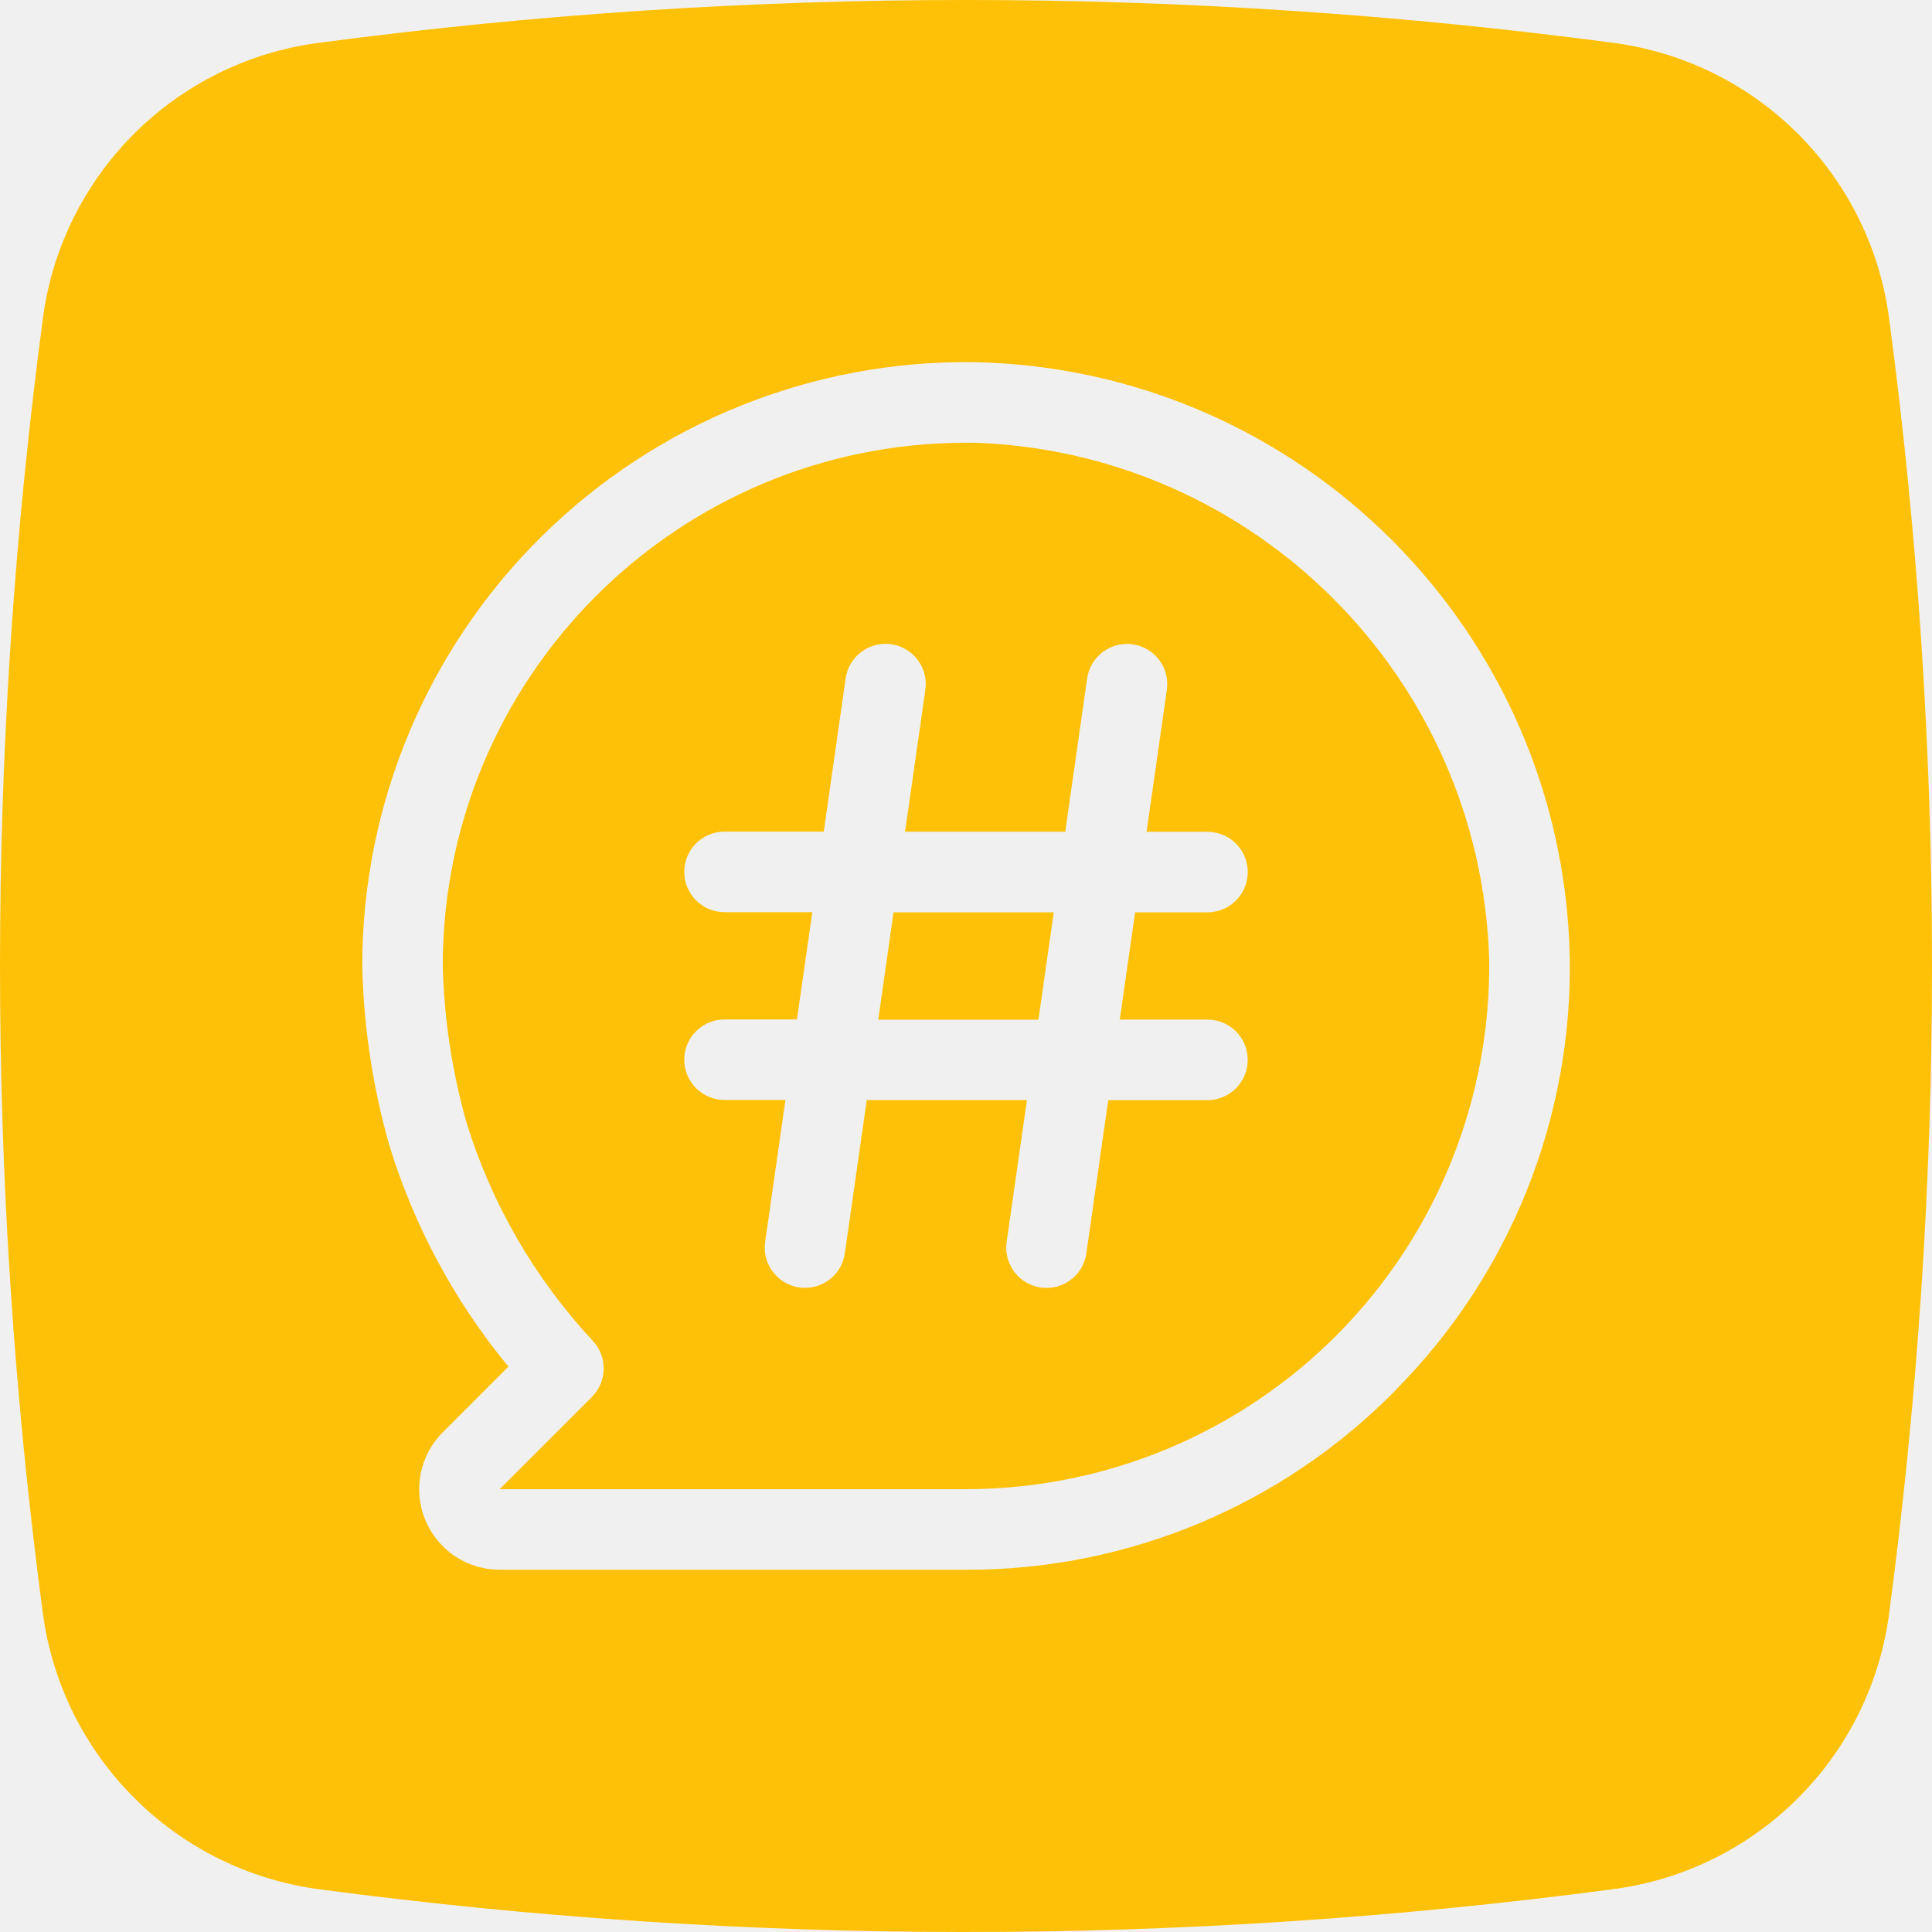
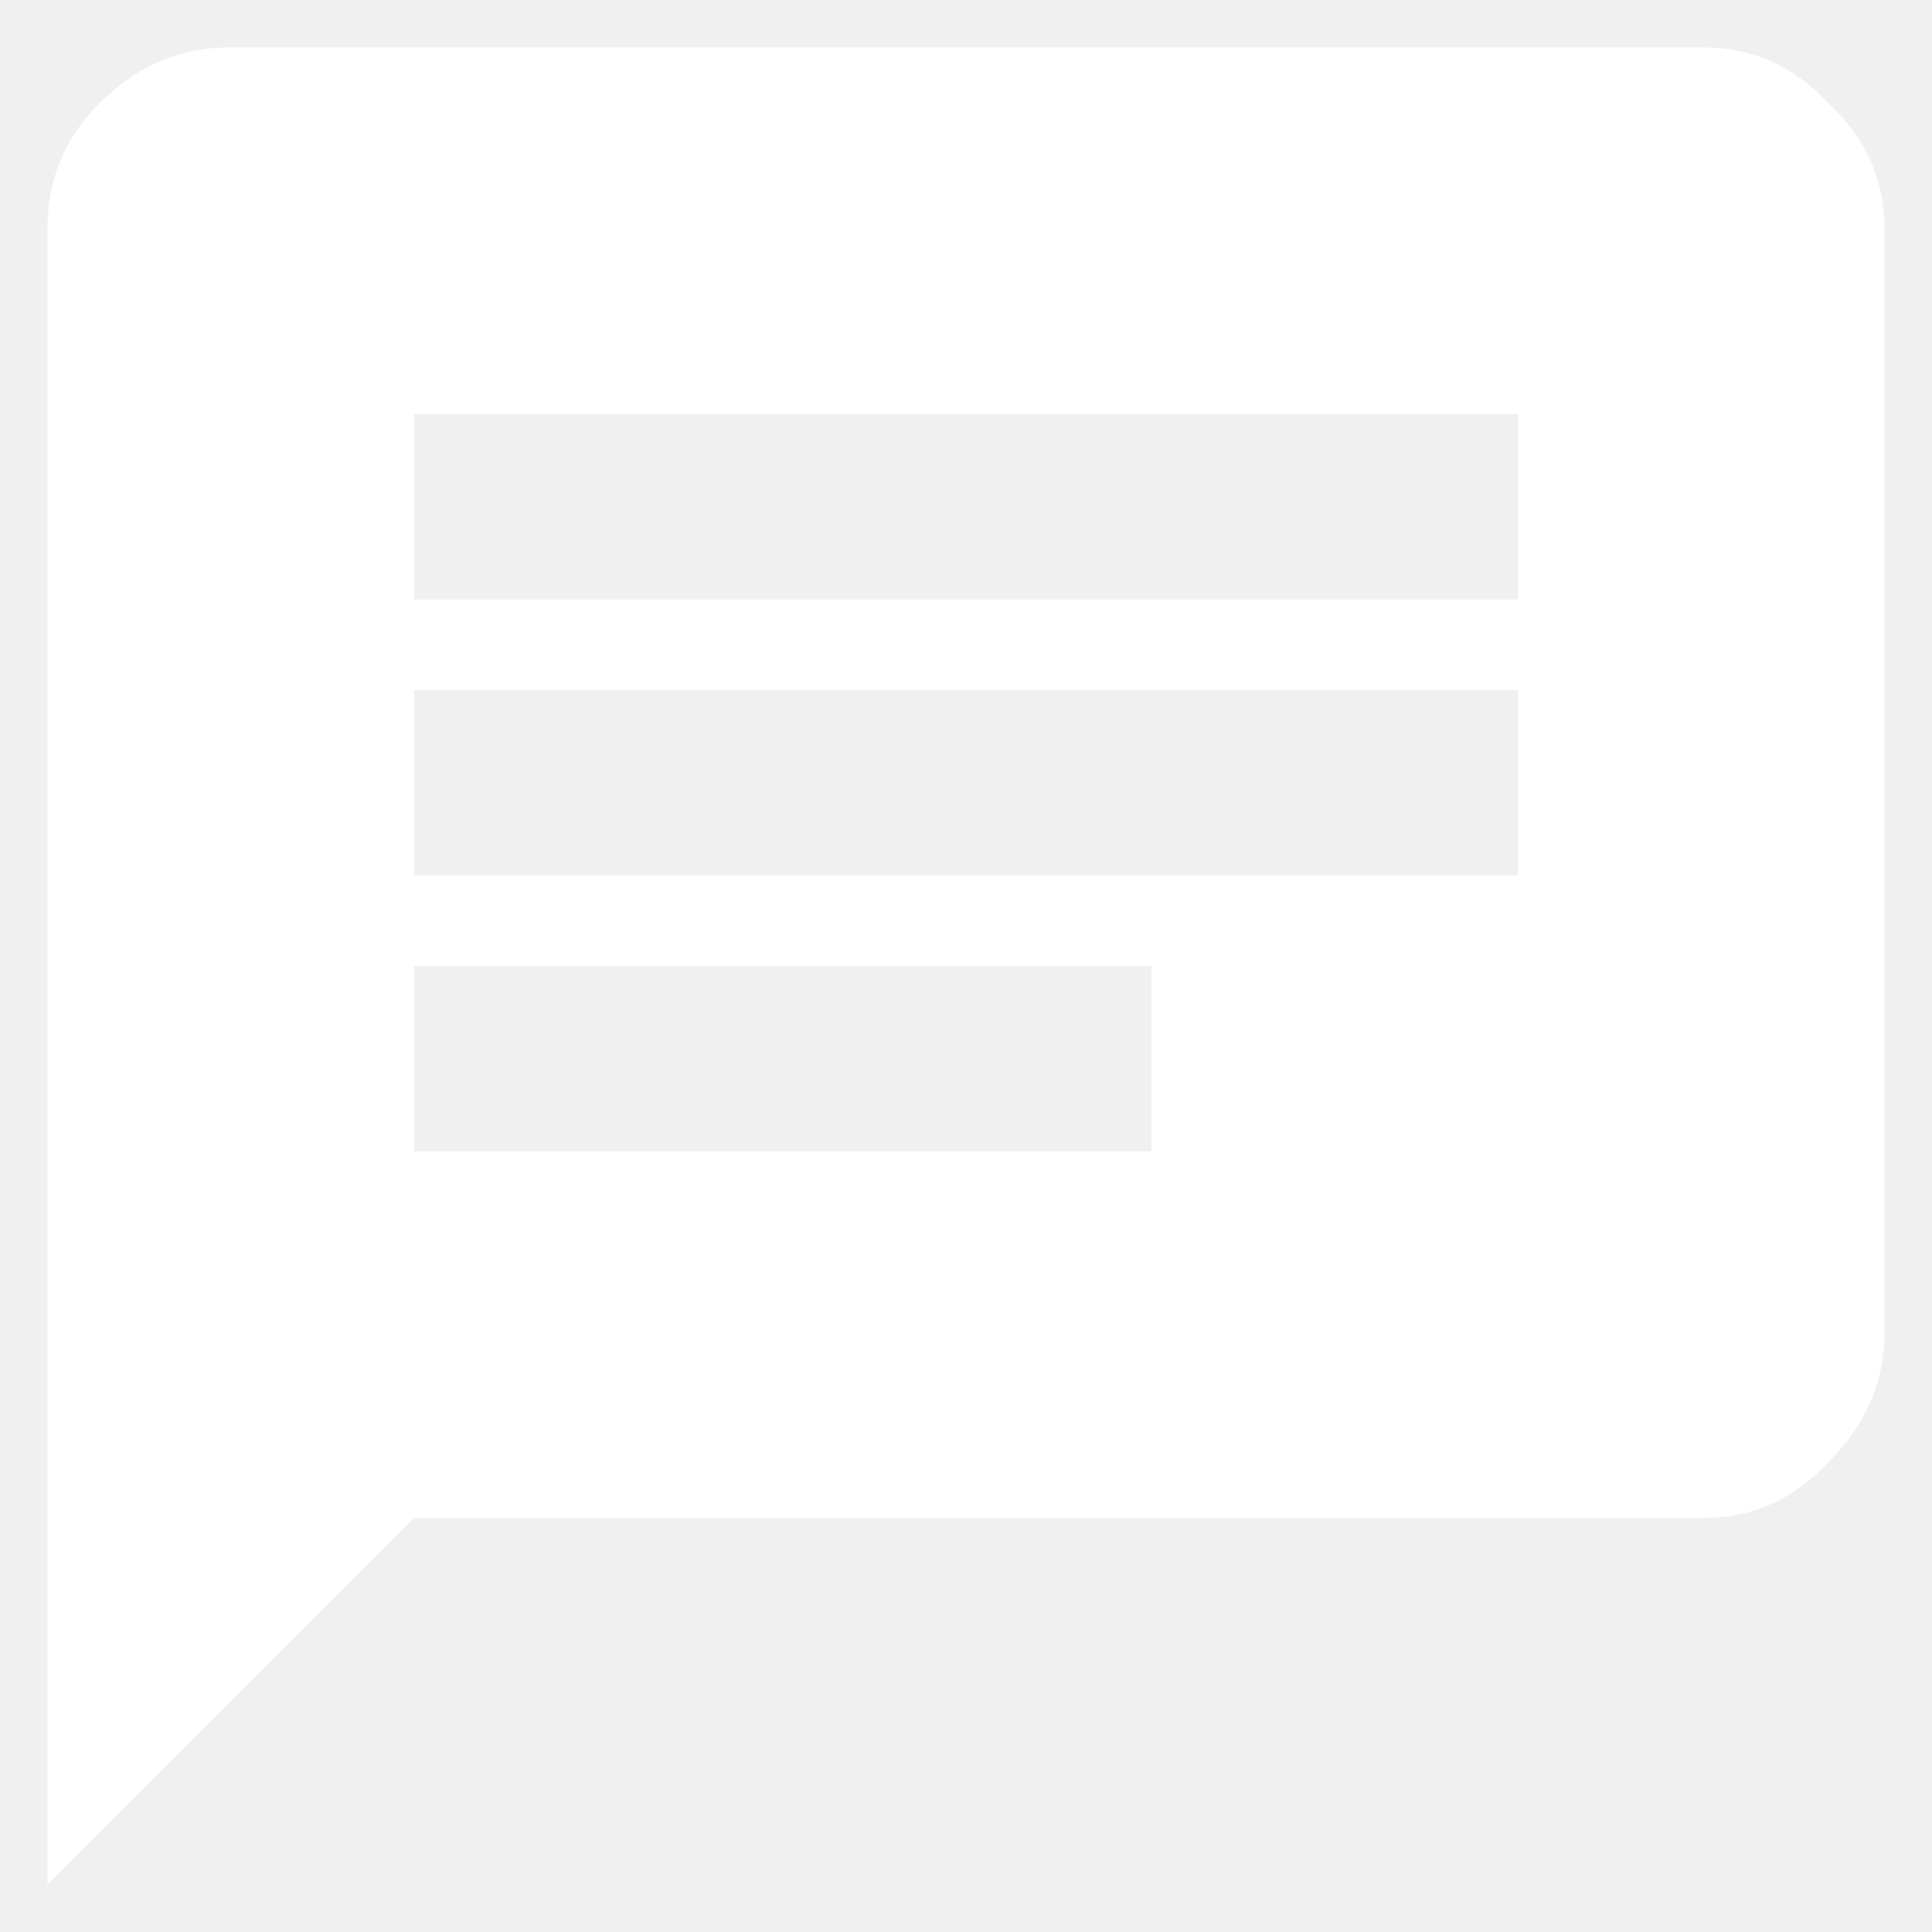
- <svg xmlns="http://www.w3.org/2000/svg" id="Layer_4" viewBox="0 0 24 24" data-name="Layer 4">
-   <g fill="#ffc107">
-     <path d="m10.91 12.667h1.99l.19-1.334h-1.99z" />
-     <path d="m12.093 5.5c-.031 0-.062 0-.093 0a6.5 6.5 0 0 0 -6.5 6.5 7.899 7.899 0 0 0 .293 1.938 7.016 7.016 0 0 0 1.573 2.721.501.501 0 0 1 -.013.694l-1.147 1.146h5.793a6.5 6.5 0 0 0 6.5-6.593 6.624 6.624 0 0 0 -6.407-6.407zm2.907 7.166a.5.5 0 0 1 0 1h-1.233l-.272 1.904a.5.5 0 0 1 -.495.429.508.508 0 0 1 -.071-.005.5.5 0 0 1 -.424-.566l.252-1.763h-1.99l-.272 1.904a.5.5 0 0 1 -.495.429.508.508 0 0 1 -.071-.005.5.5 0 0 1 -.424-.566l.252-1.763h-.757a.5.5 0 0 1 0-1h.9l.191-1.333h-1.091a.5.5 0 0 1 0-1h1.233l.272-1.904a.5.5 0 1 1 .99.142l-.252 1.763h1.99l.272-1.904a.5.5 0 1 1 .99.142l-.252 1.763h.757a.5.5 0 0 1 0 1h-.899l-.191 1.333z" />
-     <path d="m20.07.536a61.001 61.001 0 0 0 -16.102-.005 3.979 3.979 0 0 0 -3.432 3.399 61.001 61.001 0 0 0 -.005 16.1 3.995 3.995 0 0 0 3.439 3.44 60.988 60.988 0 0 0 7.971.53 60.997 60.997 0 0 0 8.09-.531 3.98 3.98 0 0 0 3.433-3.399 61.004 61.004 0 0 0 .536-8.07 60.988 60.988 0 0 0 -.531-8.032 3.979 3.979 0 0 0 -3.399-3.432zm-2.73 16.73a7.448 7.448 0 0 1 -5.34 2.234h-5.793a1 1 0 0 1 -.707-1.707l.816-.816a8.007 8.007 0 0 1 -1.48-2.751 8.874 8.874 0 0 1 -.336-2.227 7.5 7.5 0 0 1 7.606-7.5 7.55 7.55 0 0 1 7.394 7.393 7.45 7.45 0 0 1 -2.16 5.372z" />
-   </g>
+ <svg xmlns="http://www.w3.org/2000/svg" width="14" height="14" id="chat" viewBox="0 0 14 14" fill="none">
+   <path d="M11 4.344V3H3V4.344H11ZM8.344 8.344V7H3V8.344H8.344ZM3 5V6.344H11V5H3ZM12.344 0.344C12.698 0.344 13 0.479 13.25 0.75C13.521 1 13.656 1.302 13.656 1.656V9.656C13.656 10.01 13.521 10.323 13.25 10.594C13 10.865 12.698 11 12.344 11H3L0.344 13.656V1.656C0.344 1.302 0.469 1 0.719 0.75C0.99 0.479 1.302 0.344 1.656 0.344H12.344Z" fill="white" />
</svg>
